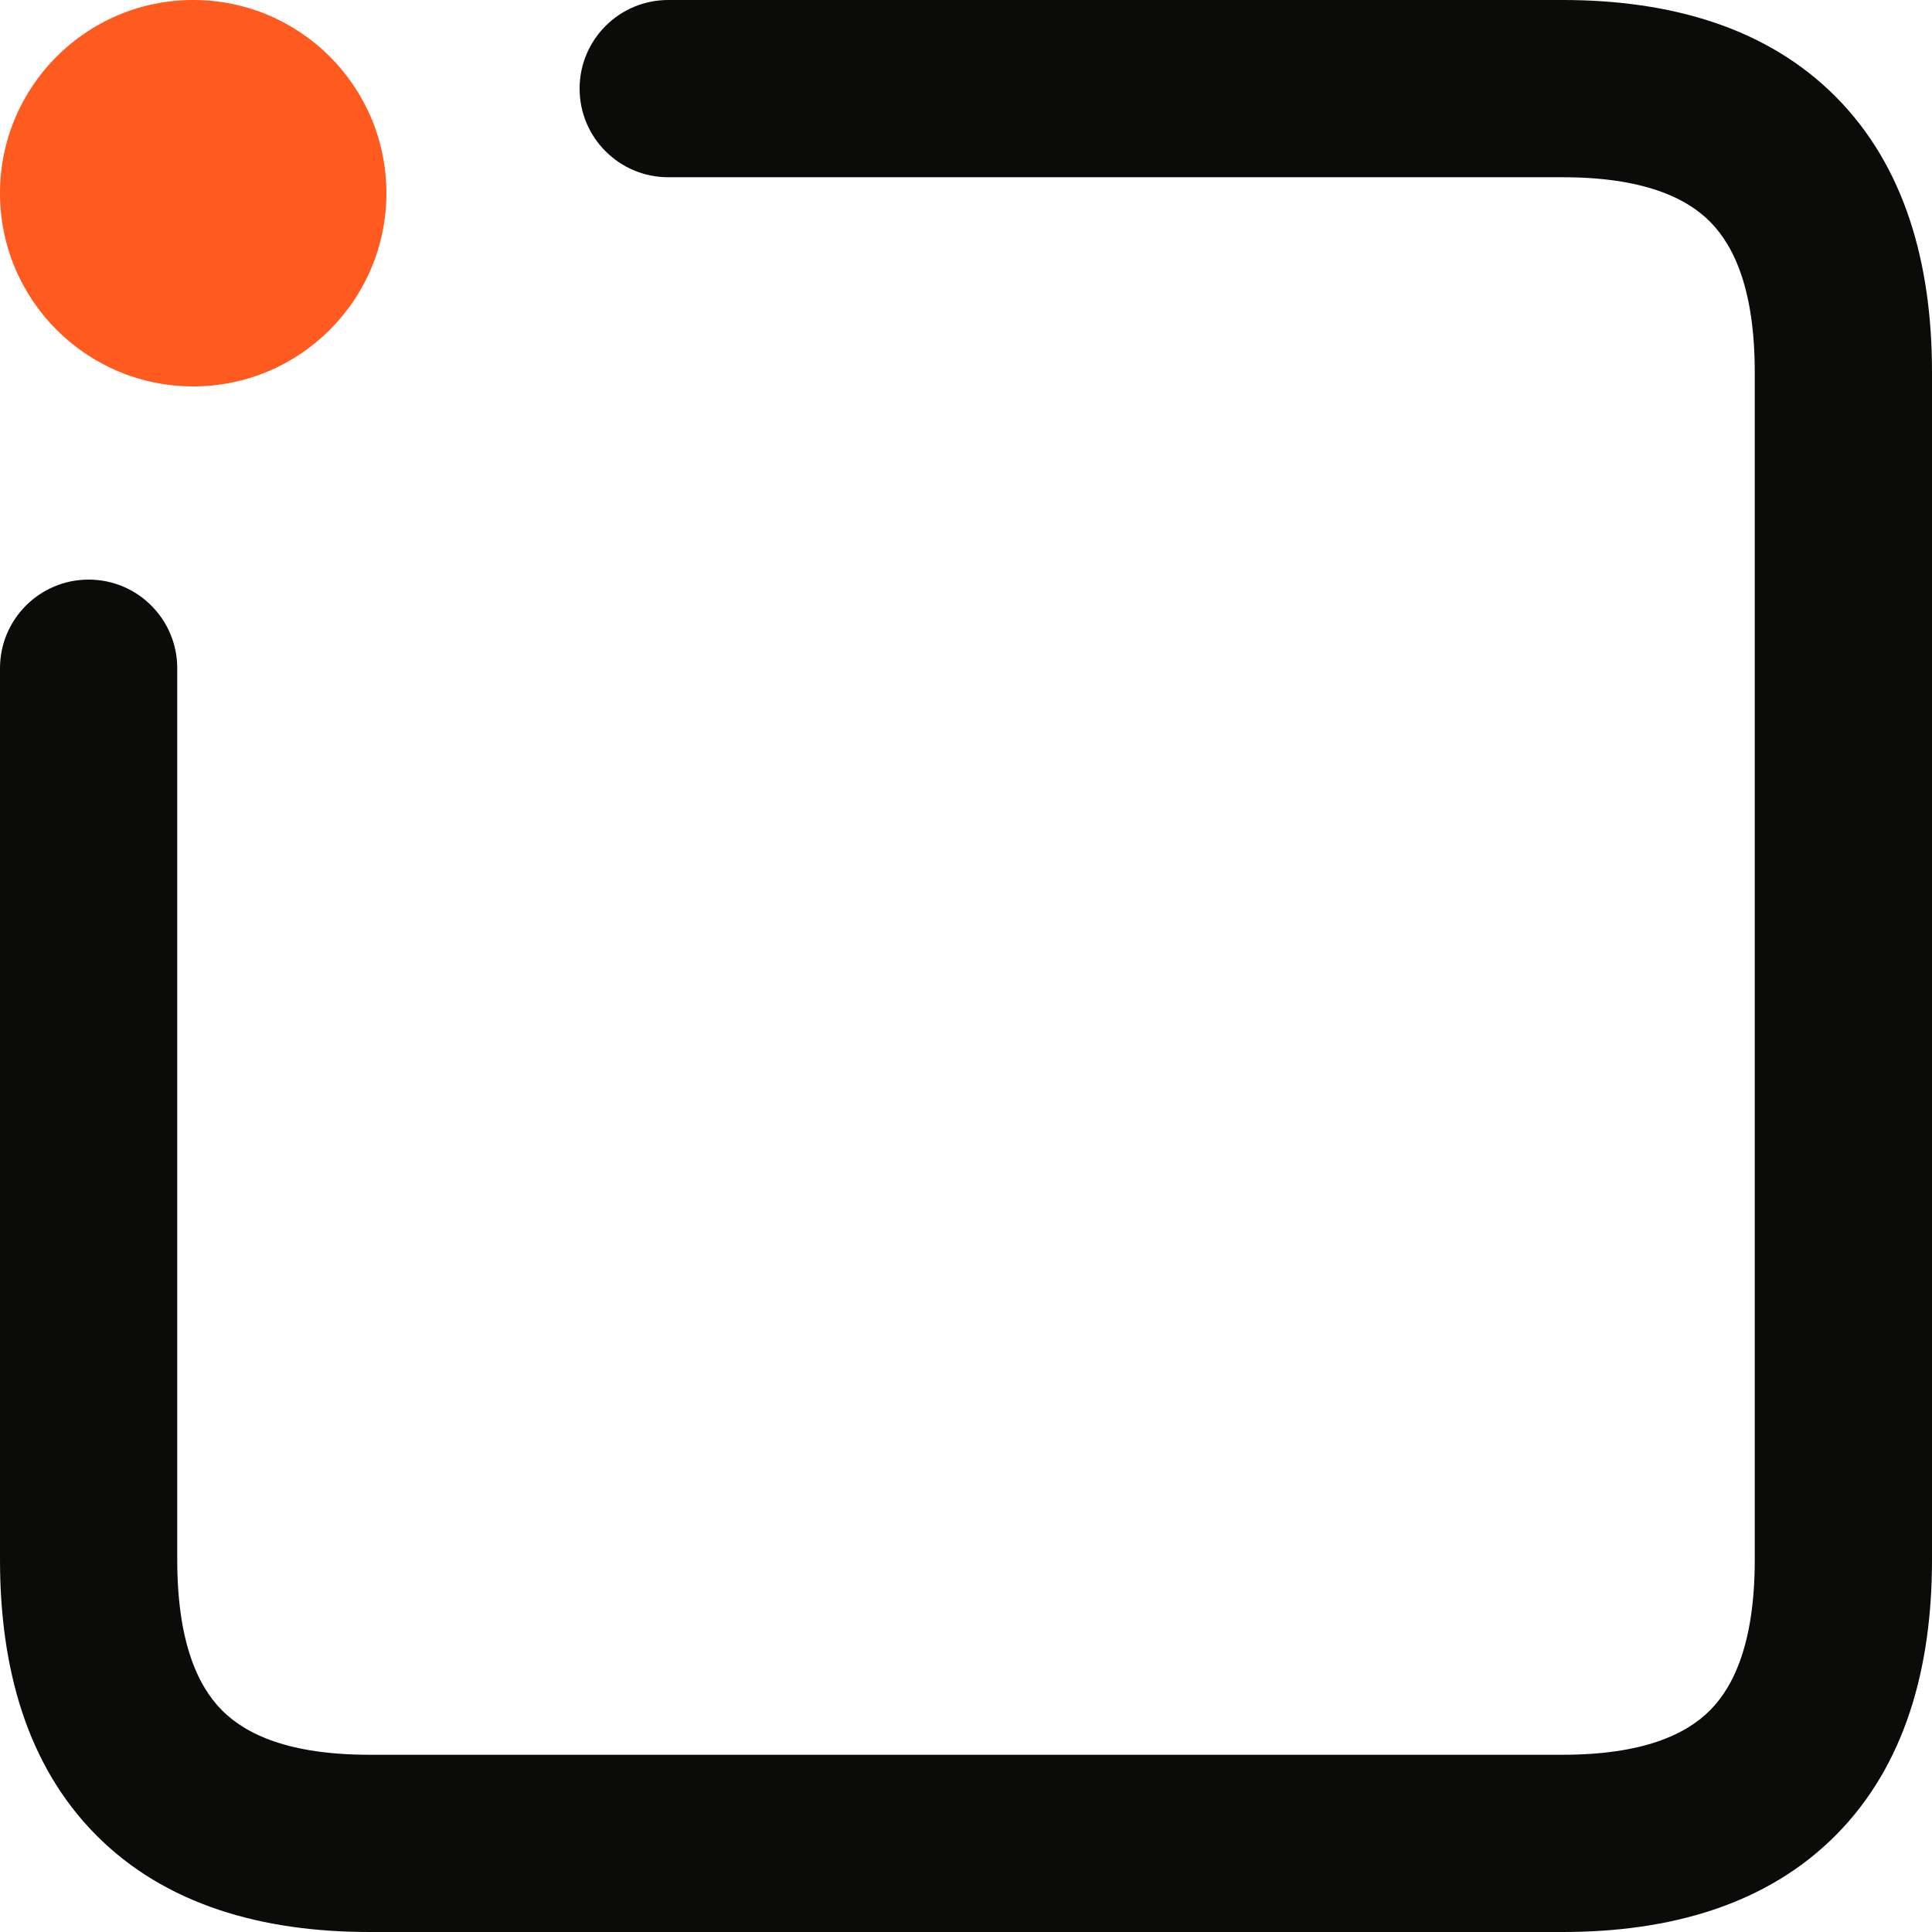
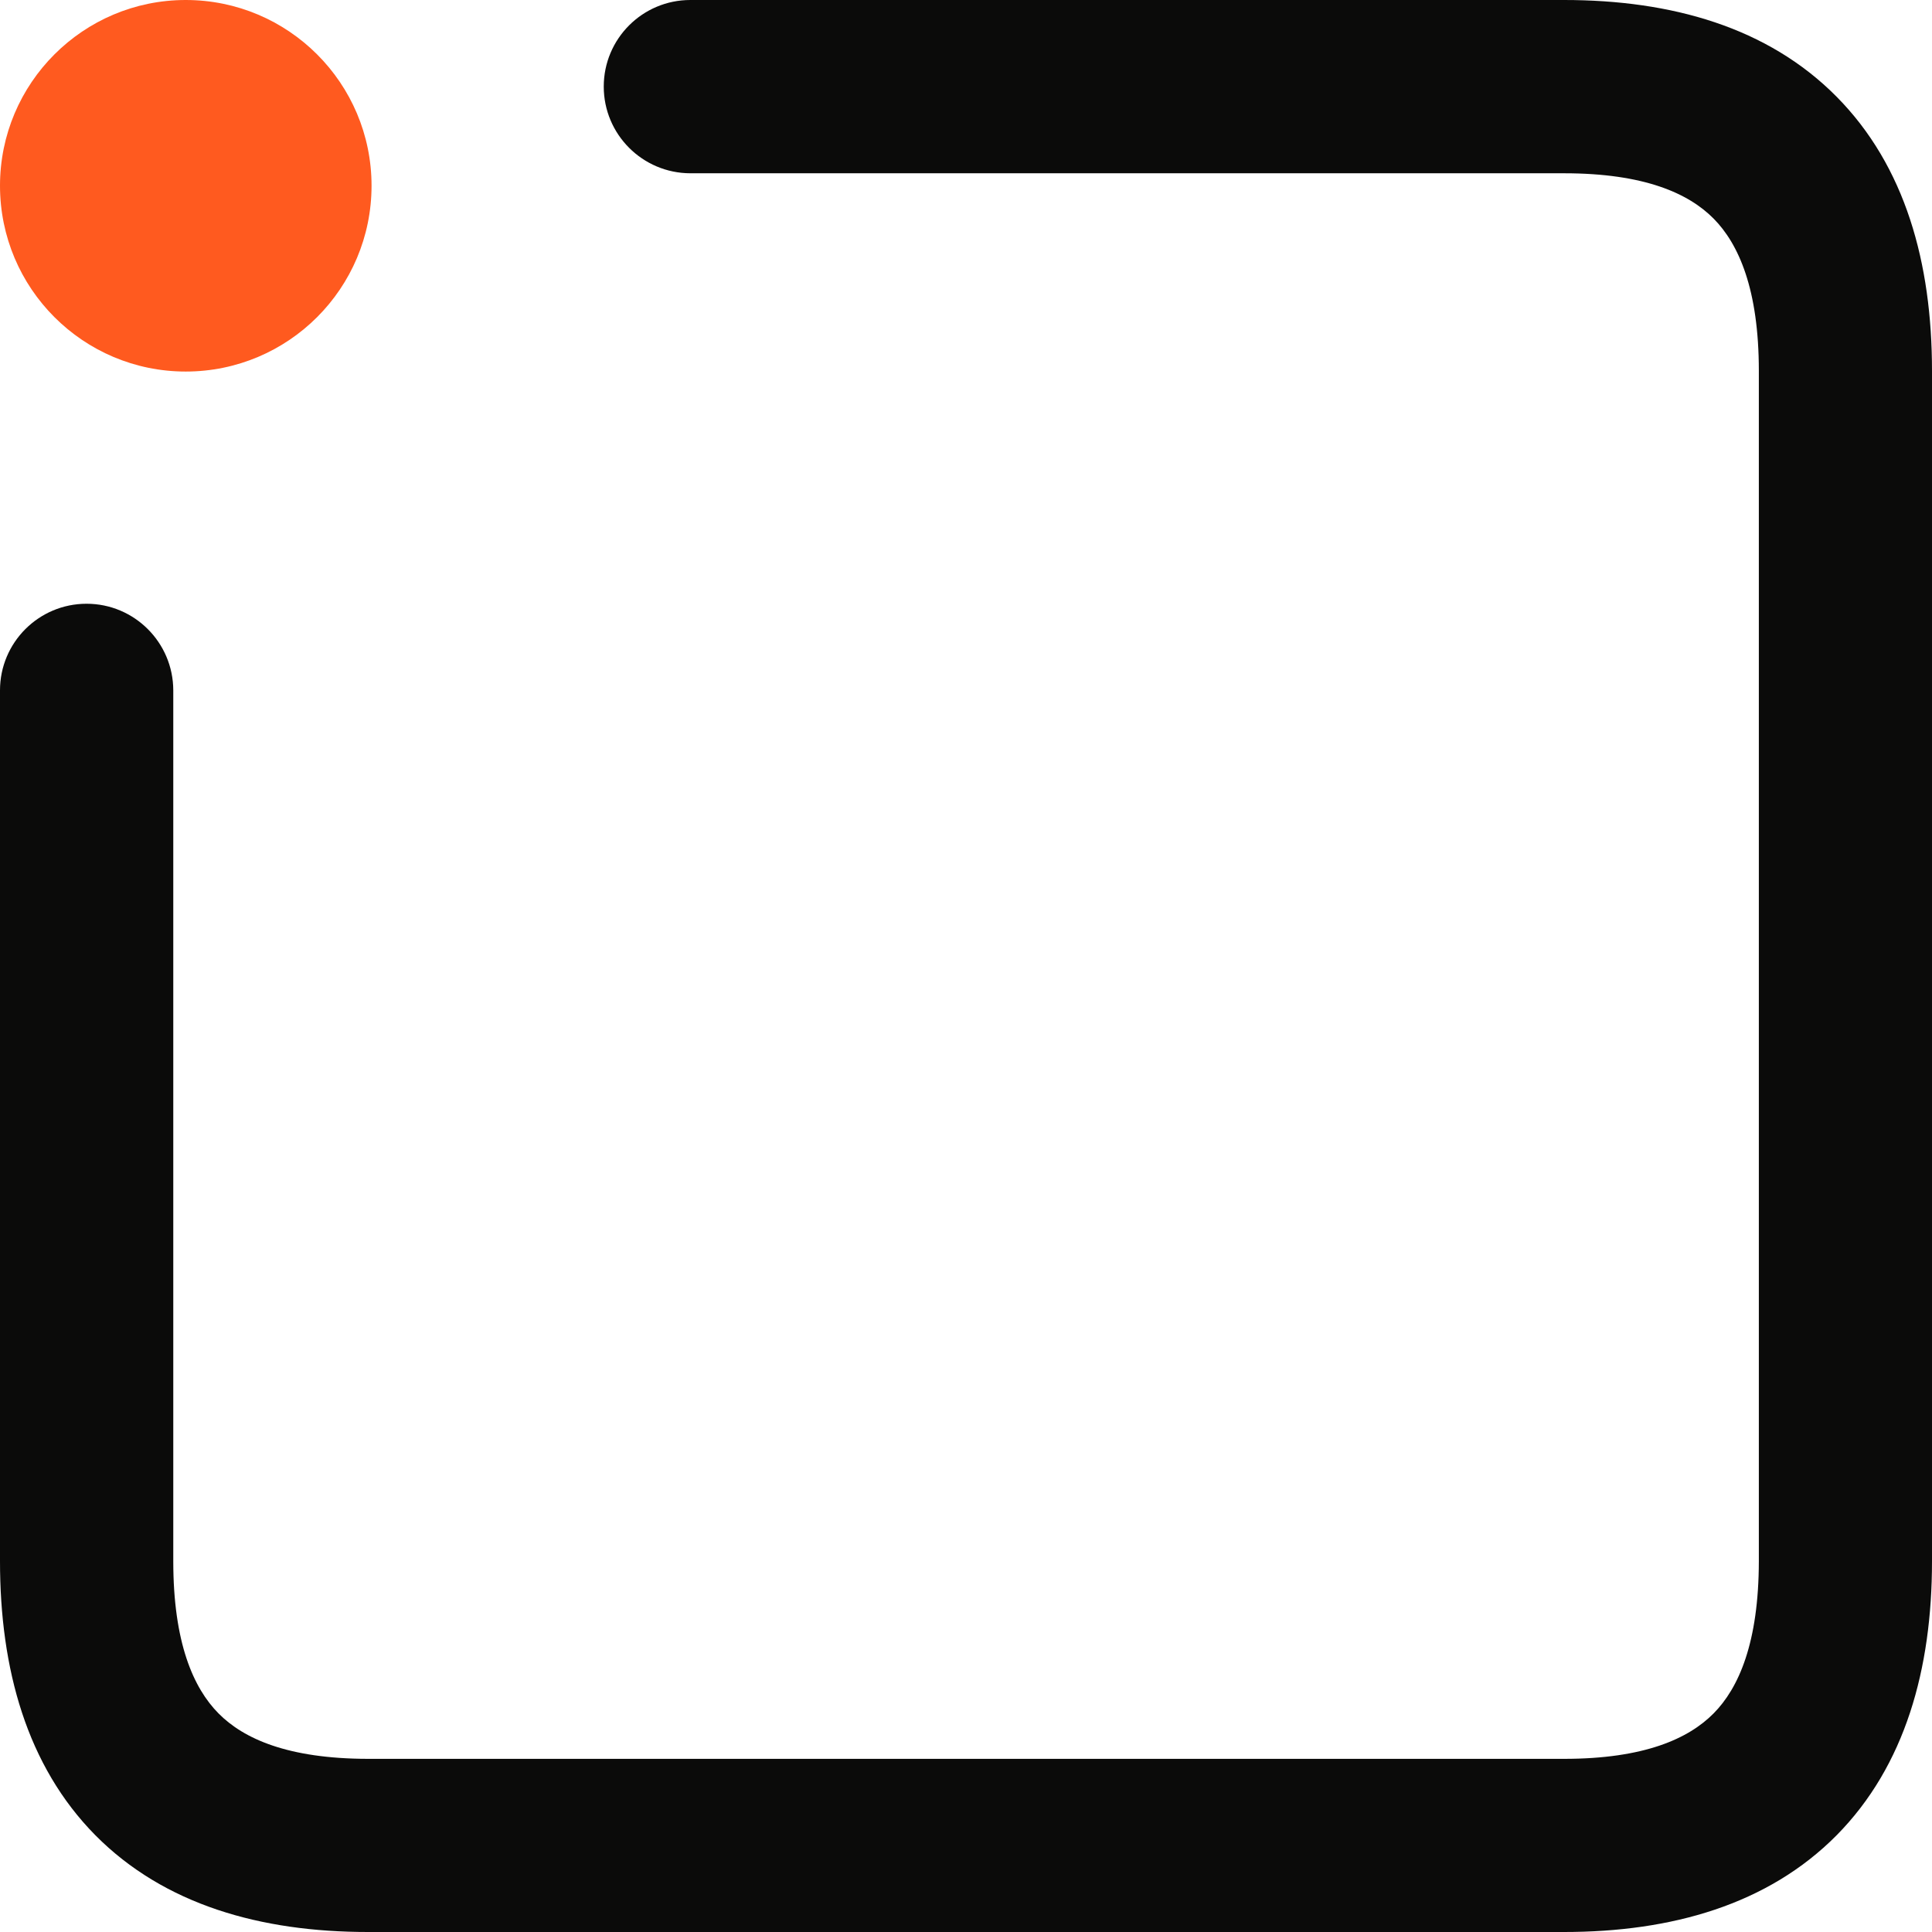
- <svg xmlns="http://www.w3.org/2000/svg" viewBox="0 0 100 100" width="1000" height="1000">
-   <style>
-     .bracket { fill: #0B0B0A; }
-     @media (prefers-color-scheme: dark) { .bracket { fill: #F4F2EB; } }
-   </style>
-   <path class="bracket" d="M0 80.734L0 34.587C0 32.054 2.054 30 4.587 30C7.121 30 9.174 32.054 9.174 34.587V80.734C9.174 84.931 10.212 87.235 11.48 88.516C12.741 89.789 14.994 90.826 19.119 90.826H80.881C85.006 90.826 87.26 89.789 88.52 88.516C89.788 87.235 90.826 84.931 90.826 80.734V19.266C90.826 15.069 89.788 12.765 88.52 11.484C87.26 10.211 85.006 9.174 80.881 9.174H34.587C32.054 9.174 30 7.121 30 4.587C30 2.054 32.054 0 34.587 0L80.881 0C86.444 2.36463e-05 91.456 1.41 95.04 5.03C98.615 8.641 100 13.678 100 19.266V80.734C100 86.322 98.615 91.359 95.04 94.97C91.456 98.59 86.444 100 80.881 100H19.119C13.556 100 8.545 98.59 4.961 94.97C1.385 91.359 0 86.323 0 80.734Z" />
-   <path fill="#FF5A1F" d="M10 20C15.523 20 20 15.523 20 10C20 4.477 15.523 0 10 0C4.477 0 0 4.477 0 10C0 15.523 4.477 20 10 20Z" />
+ <svg xmlns="http://www.w3.org/2000/svg" width="16" height="16" viewBox="0 0 16 16" fill="none">
+   <path d="M0 12.929L0 5.717C7.76208e-05 5.321 0.321 5 0.717 5C1.113 5 1.434 5.321 1.435 5.717V12.929C1.435 13.605 1.602 13.98 1.81 14.19C2.017 14.399 2.383 14.565 3.047 14.566H12.953C13.617 14.566 13.984 14.399 14.191 14.19C14.399 13.98 14.565 13.605 14.566 12.929V3.072C14.566 2.396 14.399 2.02 14.191 1.81C13.984 1.601 13.617 1.435 12.953 1.435L5.717 1.435C5.321 1.434 5 1.113 5 0.717C5 0.321 5.321 7.76207e-05 5.717 0L12.953 4.71622e-06C13.842 2.05819e-05 14.64 0.225 15.21 0.801C15.779 1.376 16 2.178 16 3.072V12.929C16 13.822 15.778 14.624 15.21 15.199C14.64 15.774 13.842 16 12.953 16H3.047C2.158 16 1.36 15.774 0.79 15.199C0.222 14.624 4.7446e-05 13.822 0 12.929Z" fill="#0B0B0A" />
+   <path d="M1.538 3.077C2.388 3.077 3.077 2.388 3.077 1.538C3.077 0.689 2.388 0 1.538 0C0.689 0 0 0.689 0 1.538C0 2.388 0.689 3.077 1.538 3.077Z" fill="#FF5A1F" />
</svg>
